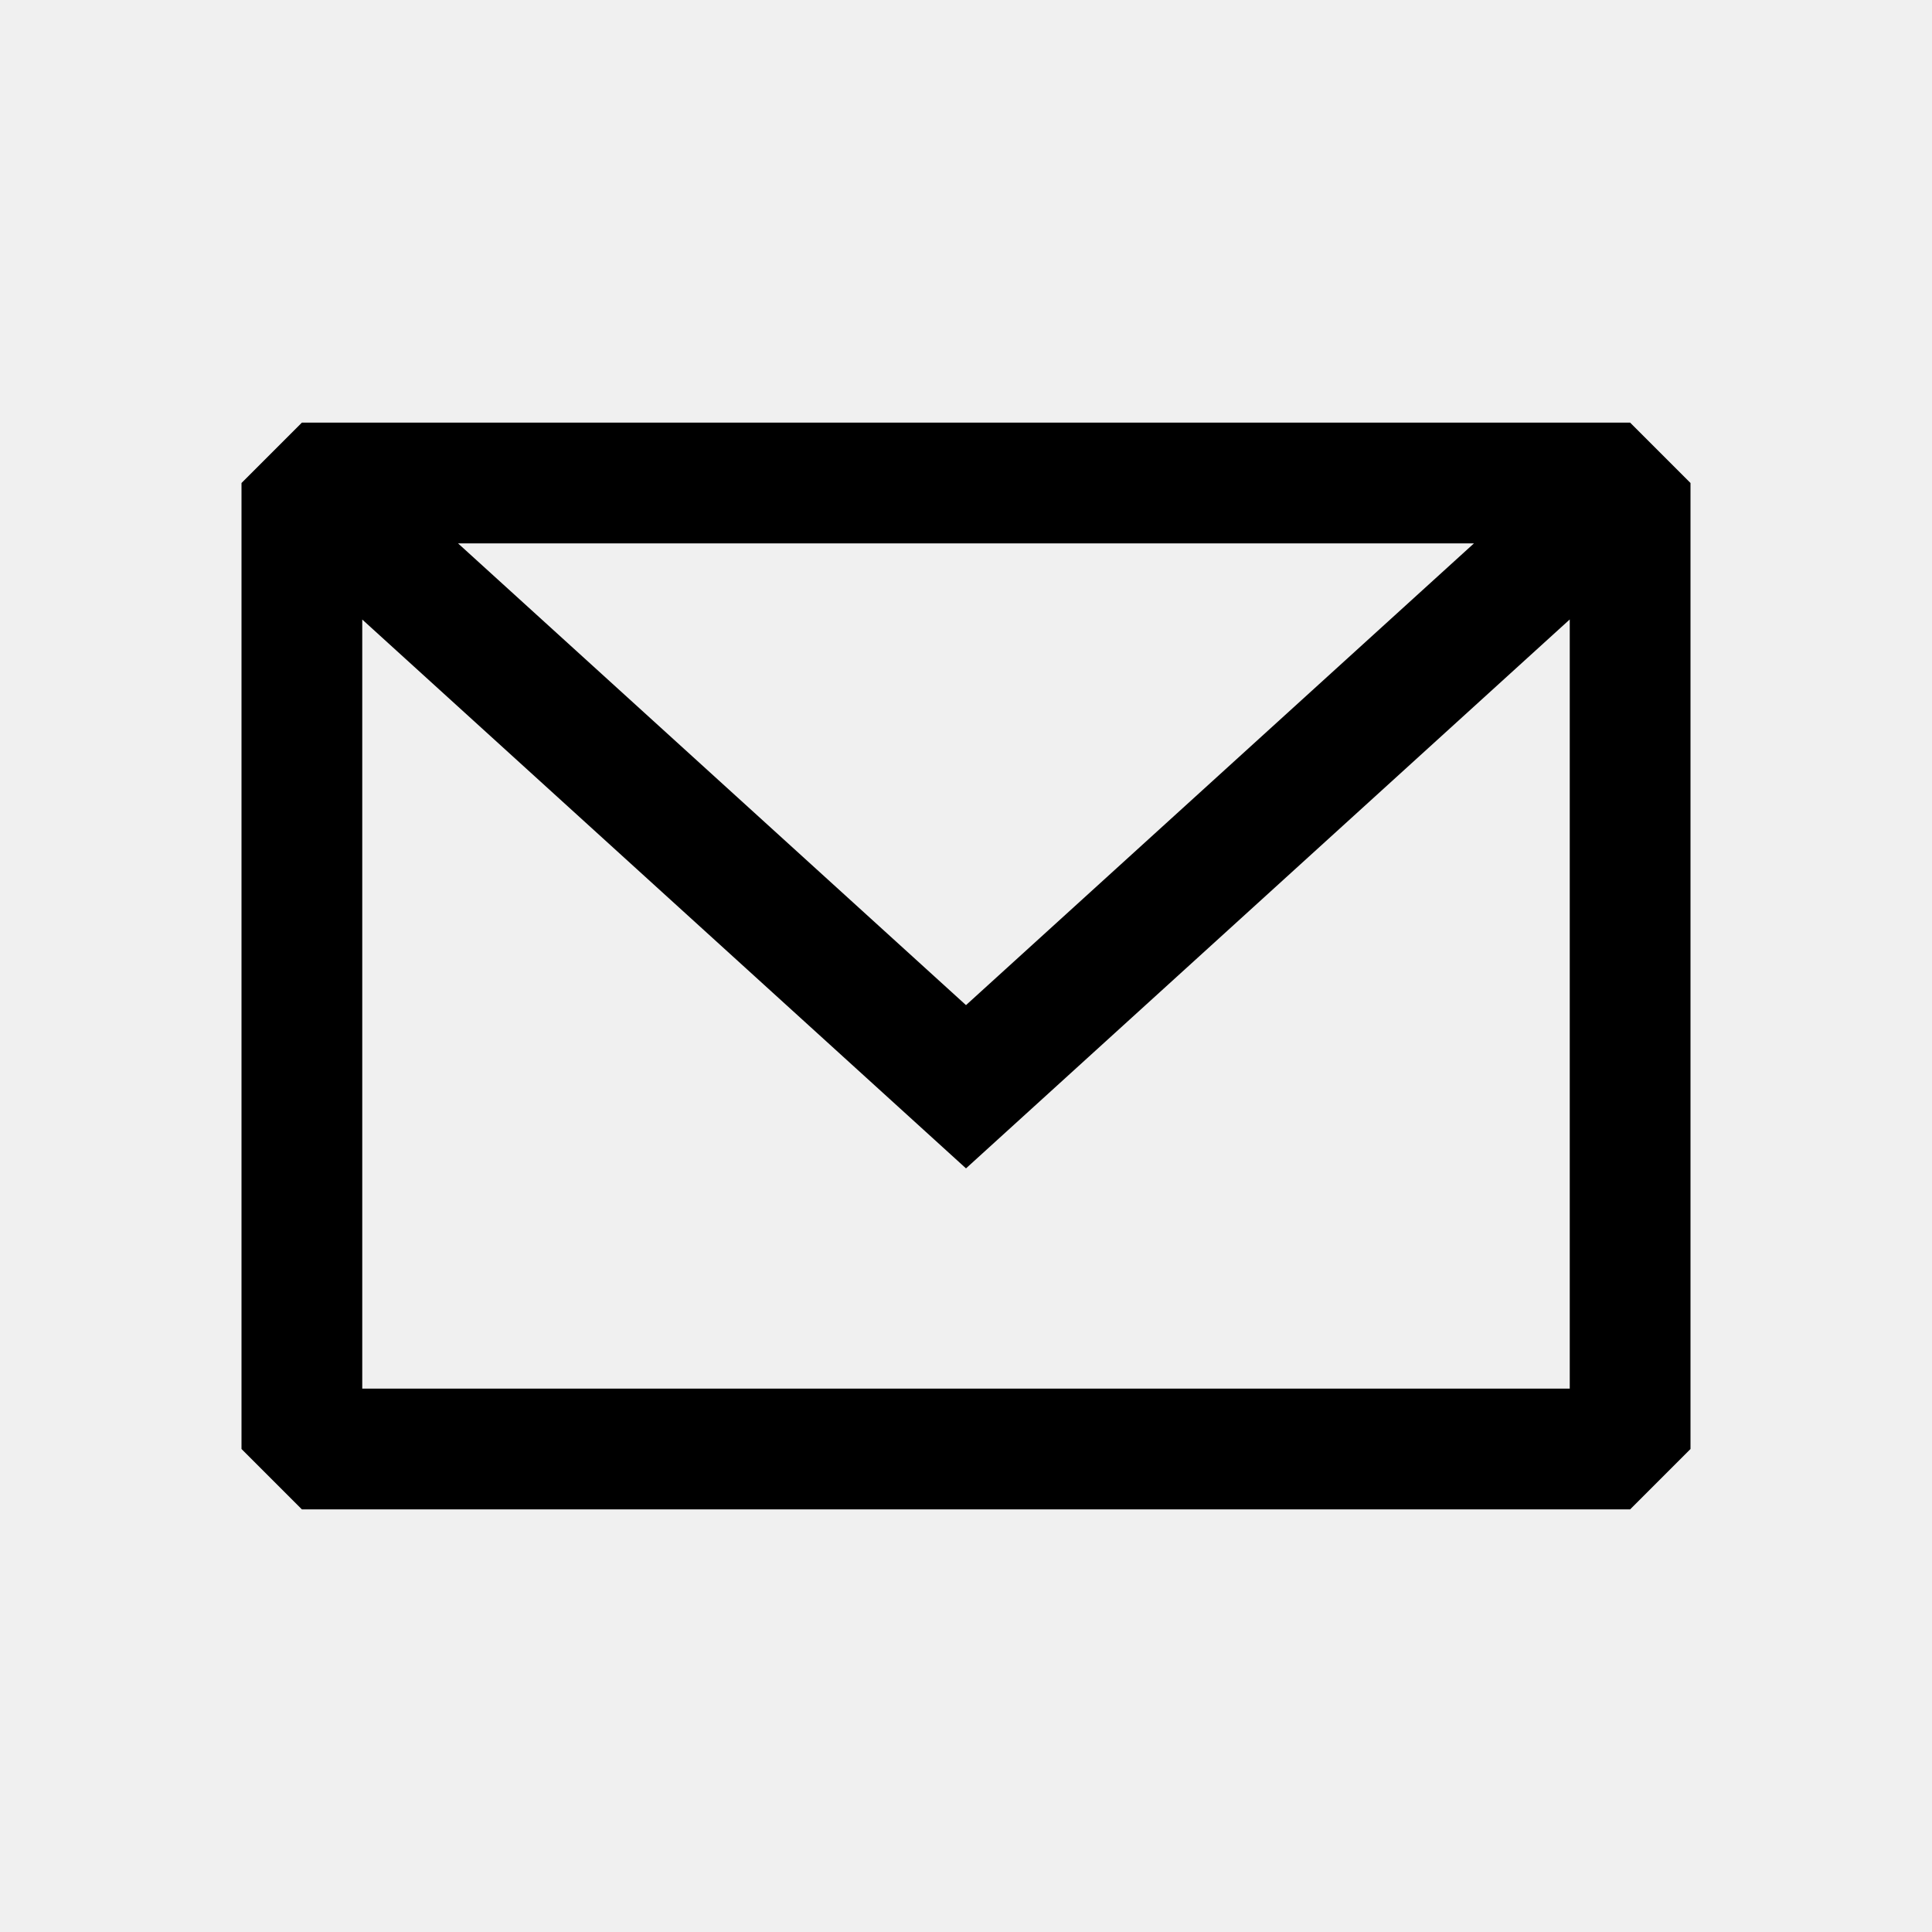
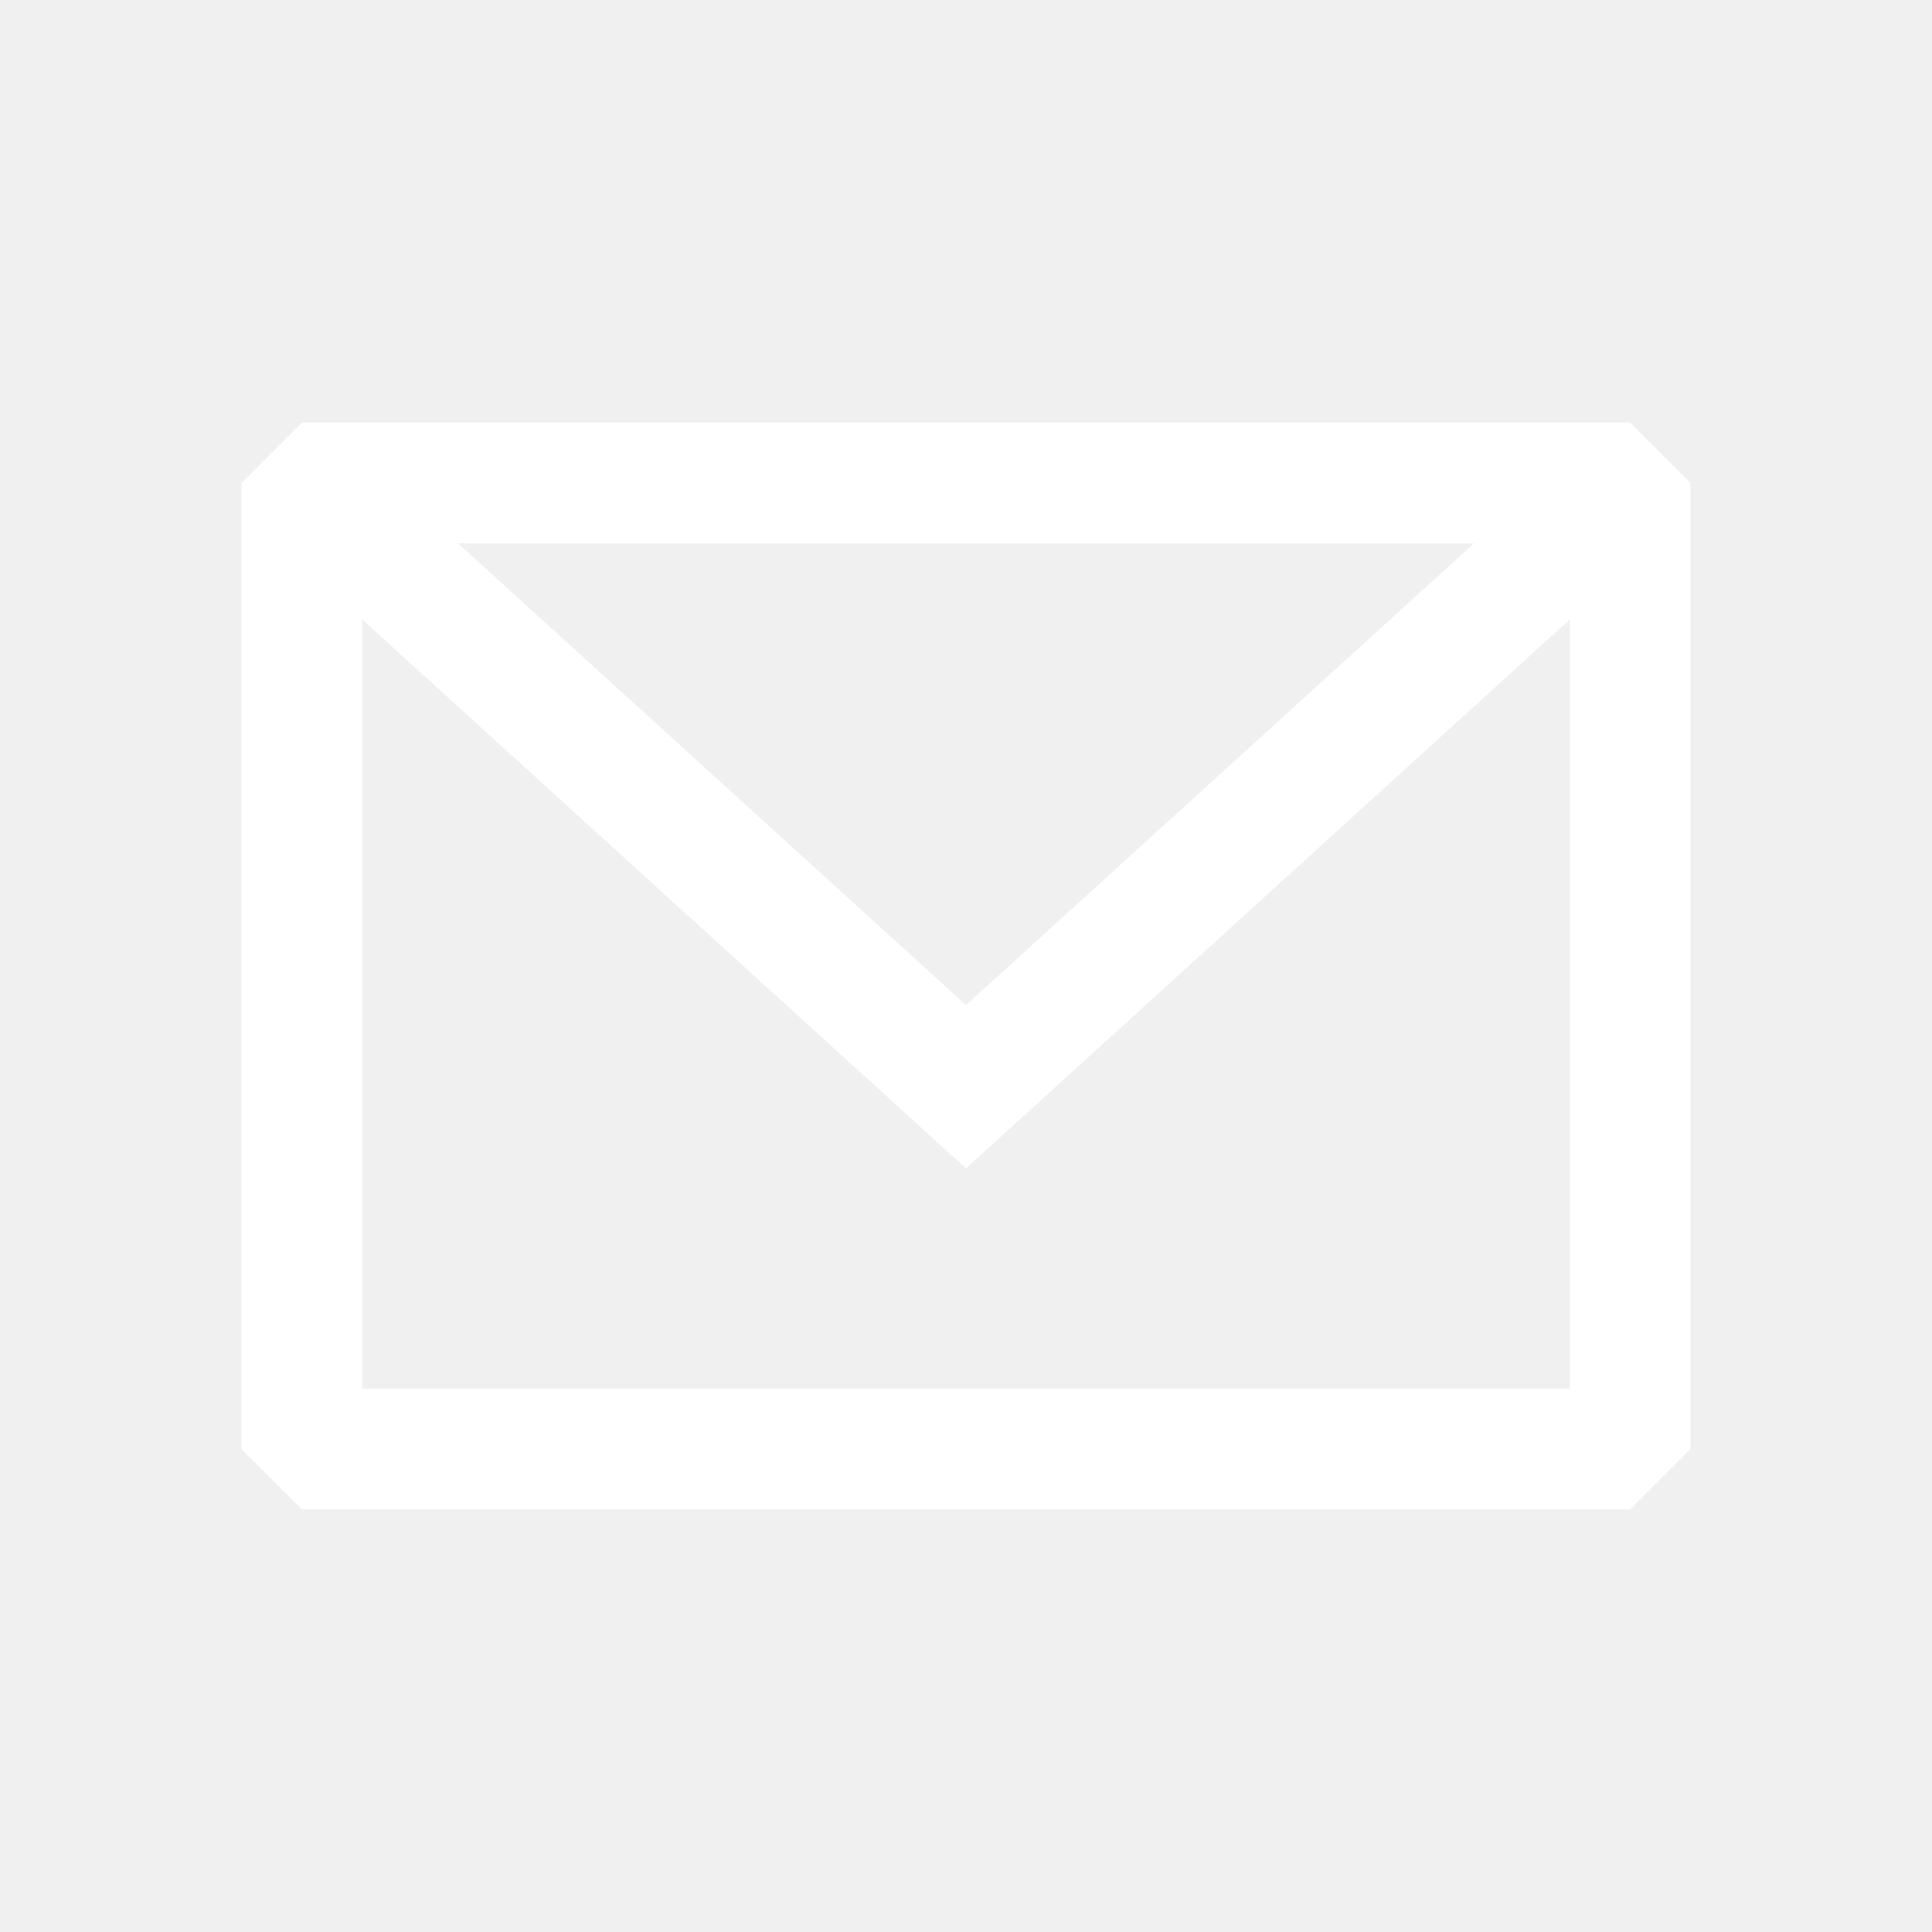
<svg xmlns="http://www.w3.org/2000/svg" width="800px" height="800px" viewBox="0 0 24 24" fill="none">
  <g id="SVGRepo_bgCarrier" stroke-width="0" />
  <g id="SVGRepo_tracerCarrier" stroke-linecap="round" stroke-linejoin="round" />
  <g id="SVGRepo_iconCarrier">
-     <path fill-rule="evenodd" clip-rule="evenodd" d="M3.75 5.25L3 6V18L3.75 18.75H20.25L21 18V6L20.25 5.25H3.75ZM4.5 7.696V17.25H19.5V7.695L12 14.514L4.5 7.696ZM18.31 6.75H5.69L12 12.486L18.31 6.75Z" fill="#000000" />
+     <path fill-rule="evenodd" clip-rule="evenodd" d="M3.75 5.25L3 6V18L3.75 18.75H20.25L21 18V6L20.25 5.25H3.75ZM4.5 7.696V17.25H19.5V7.695L12 14.514L4.5 7.696ZM18.31 6.75H5.69L12 12.486L18.31 6.75Z" fill="#ffffff" />
  </g>
</svg>
